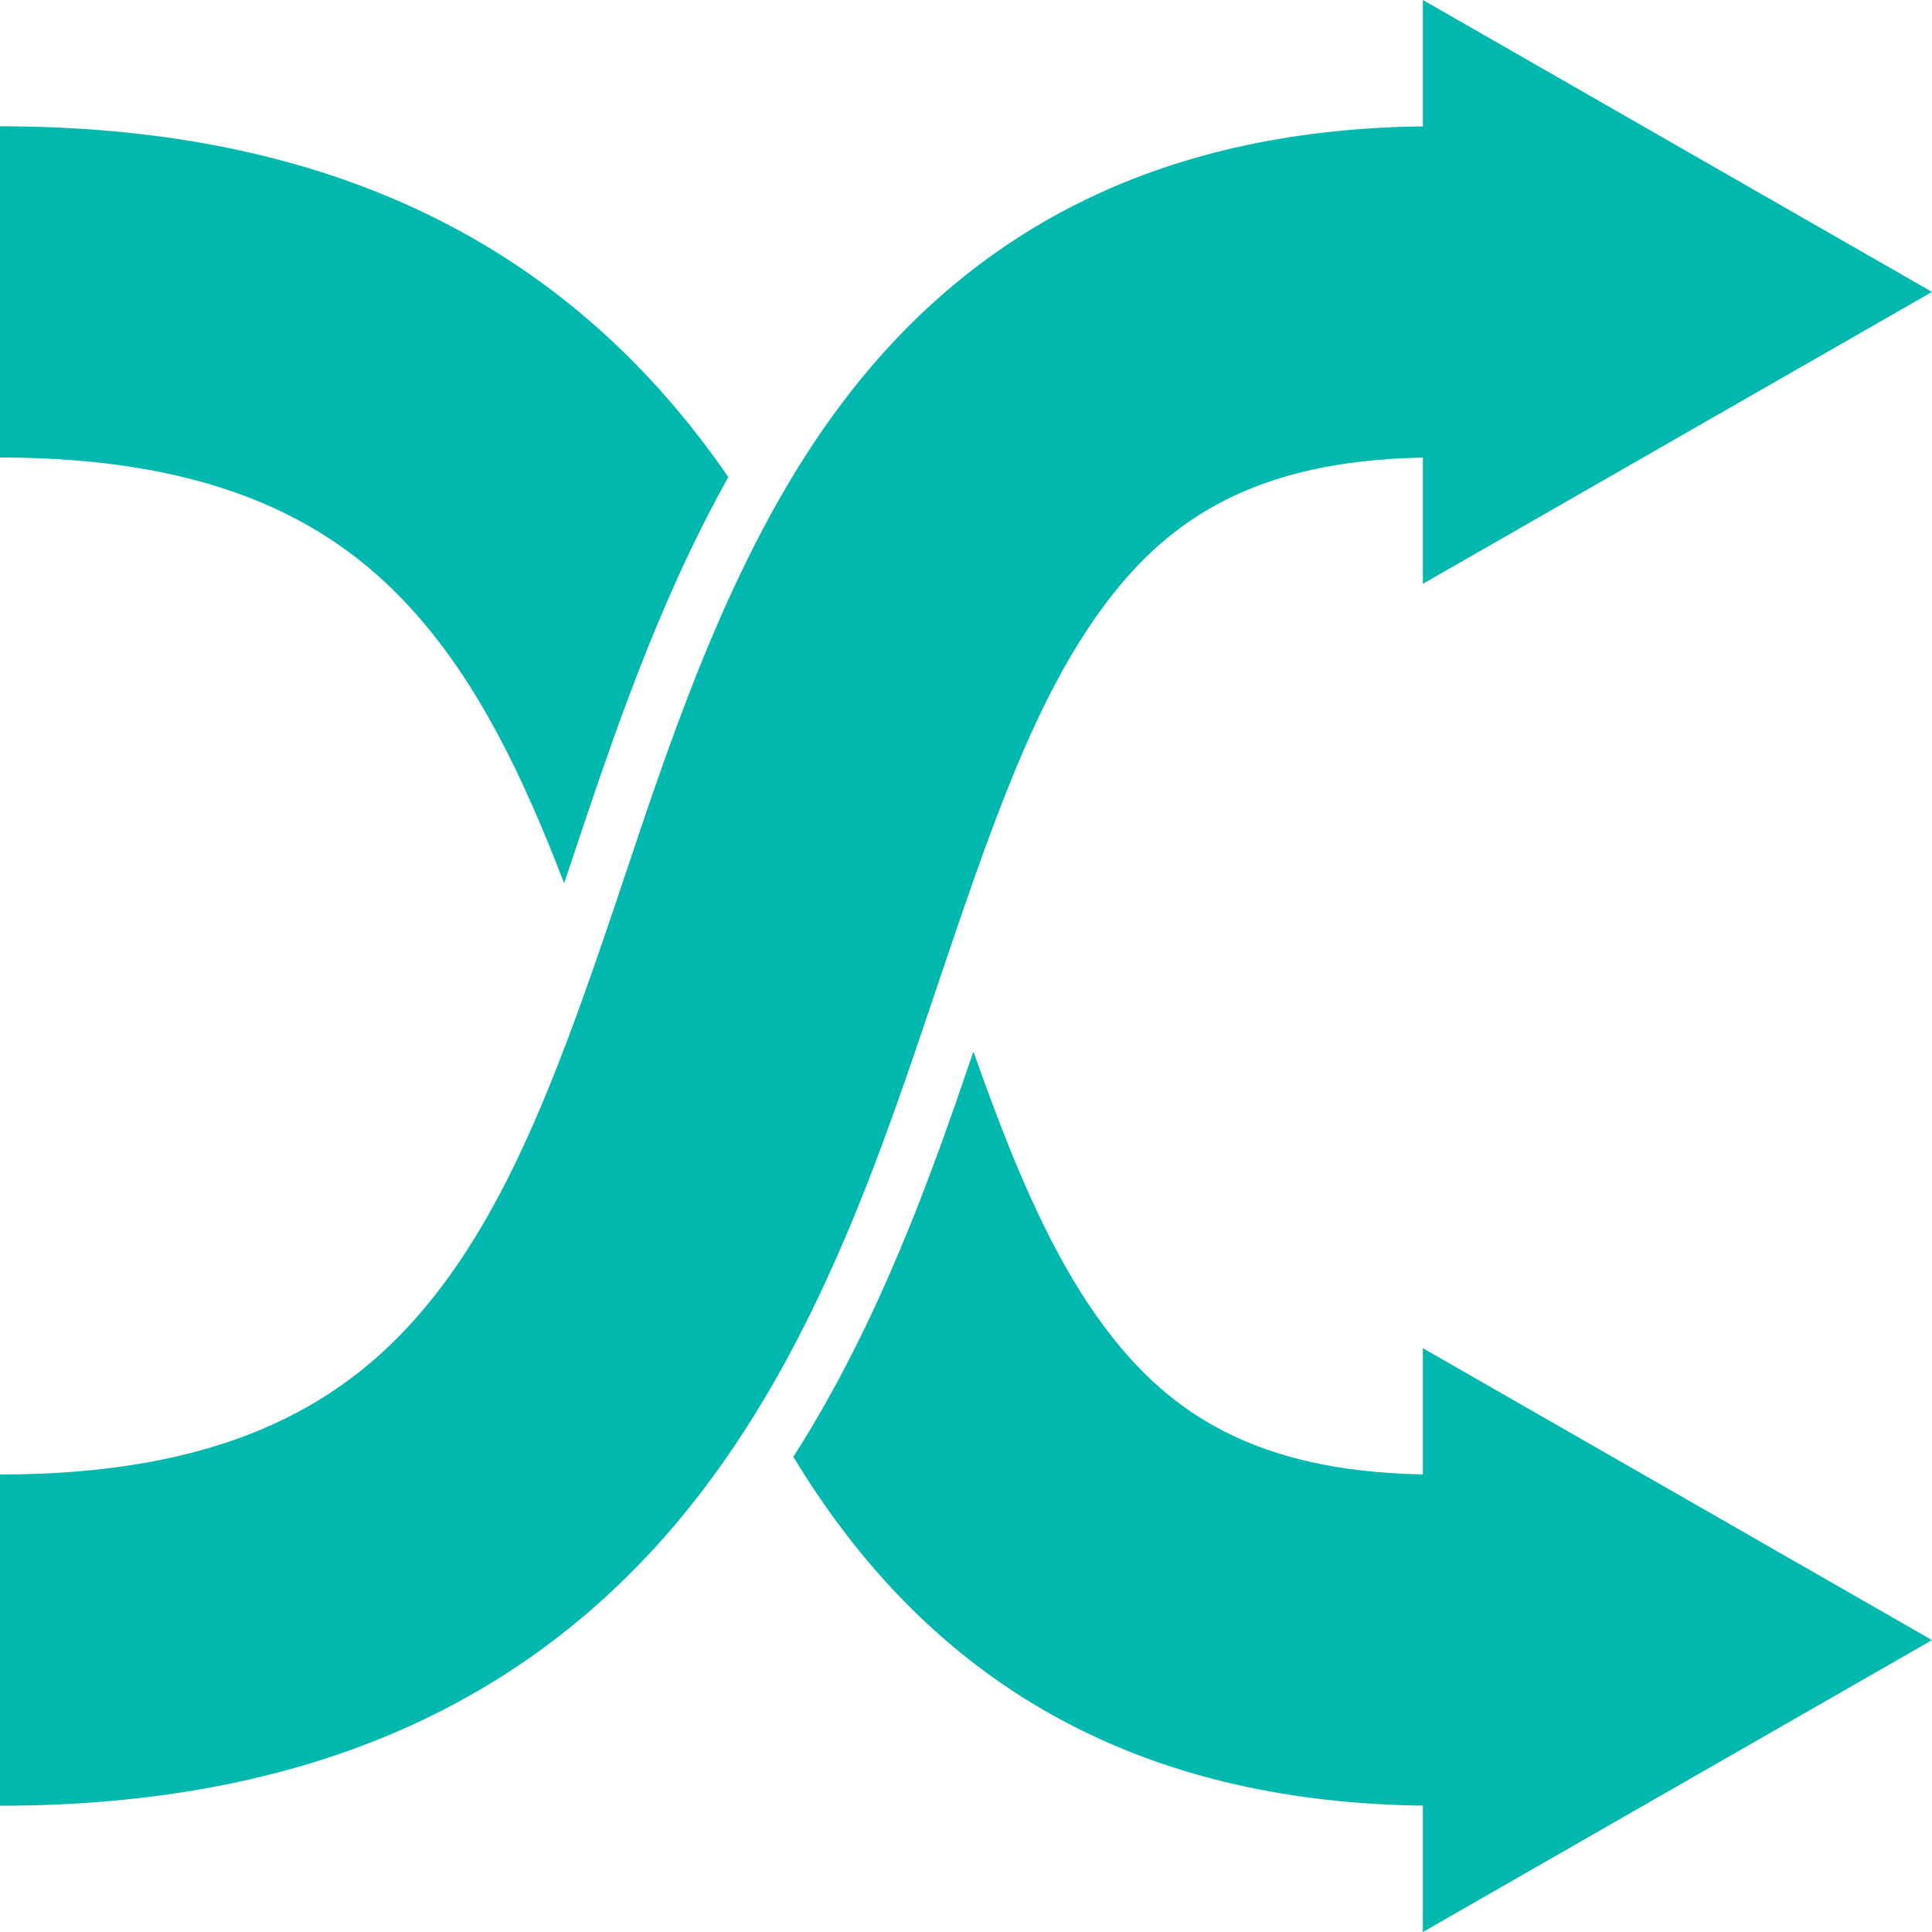
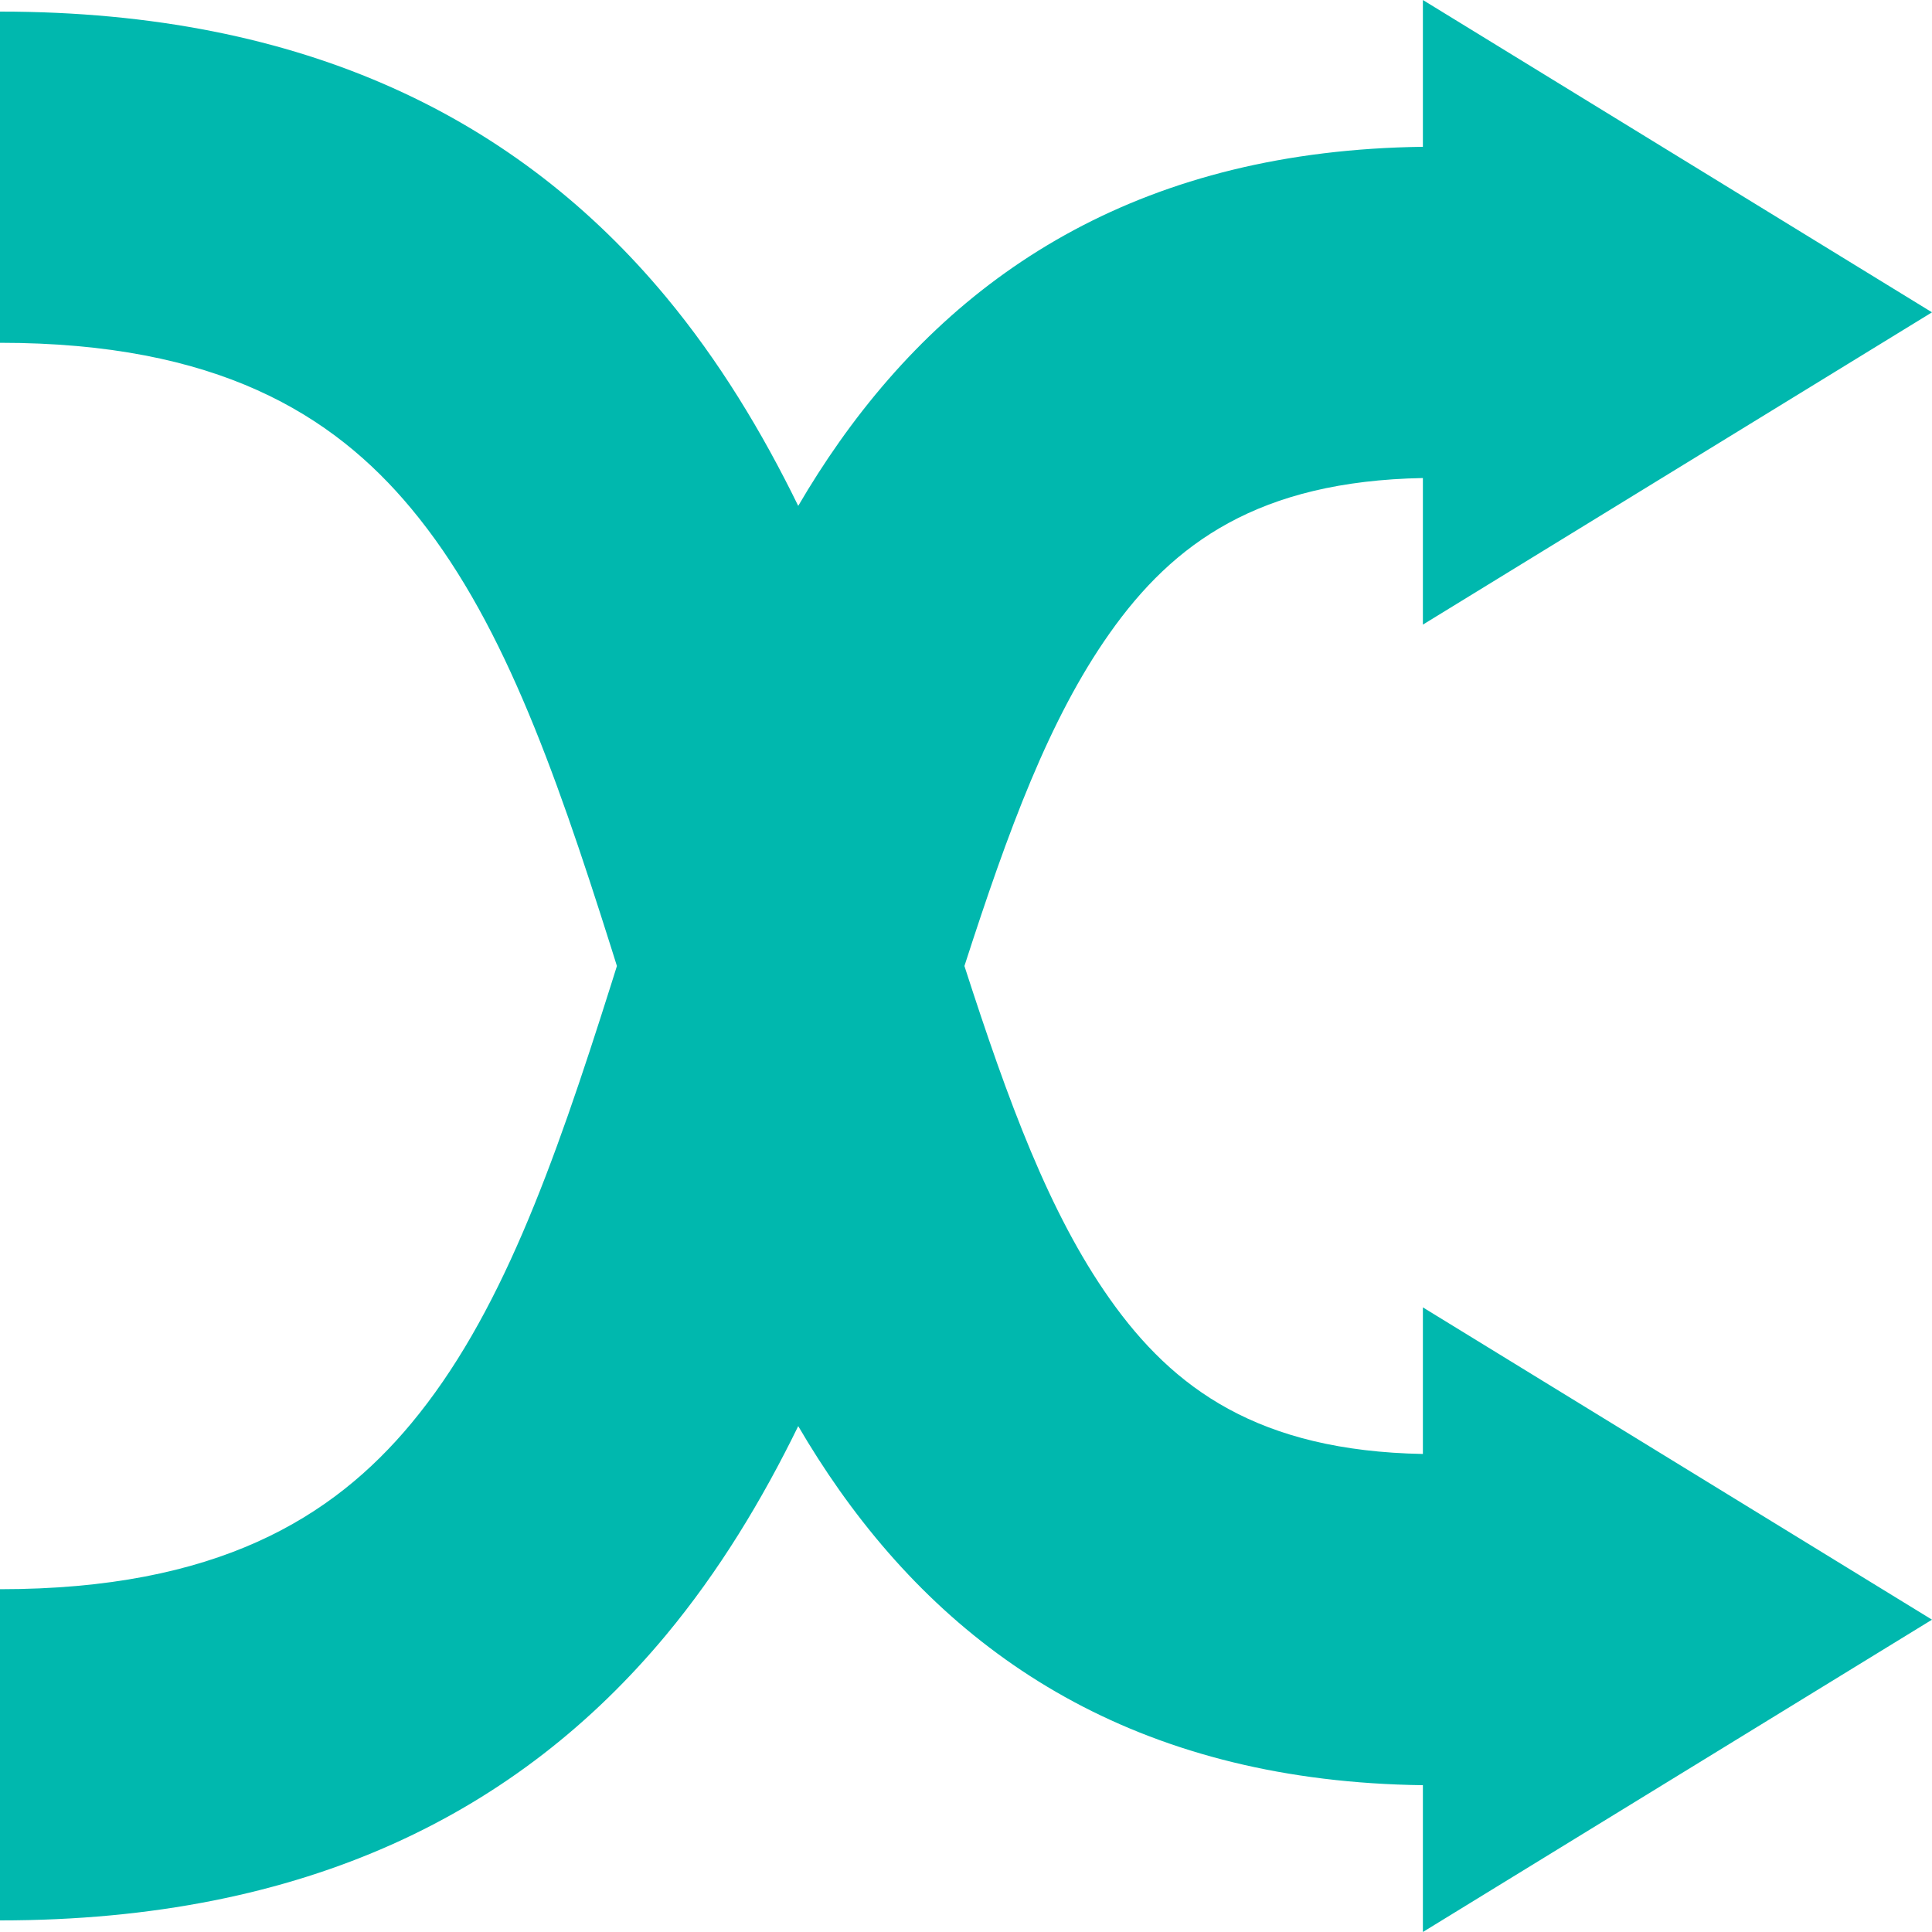
<svg xmlns="http://www.w3.org/2000/svg" width="70" height="70" viewBox="0 0 70 70" fill="none">
-   <path d="M51.554 21.152L70 10.576L51.554 0V4.579C41.719 4.699 35.062 8.572 30.516 14.593C26.678 19.676 24.498 26.183 22.669 31.644C22.506 32.131 22.346 32.61 22.188 33.078C20.079 39.314 18.179 44.263 15.029 47.802C12.227 50.949 8.002 53.424 0 53.424V65.424C10.992 65.424 18.639 61.793 23.991 55.782C28.996 50.161 31.535 42.898 33.556 36.922C33.66 36.611 33.764 36.304 33.867 36.001C35.906 29.959 37.487 25.274 40.092 21.824C42.333 18.857 45.446 16.686 51.554 16.58V21.152Z" fill="#00B8AE" />
-   <path d="M20.439 32.004C18.921 28.033 17.3 24.749 15.029 22.198C12.227 19.051 8.002 16.576 0 16.576V4.576C10.992 4.576 18.639 8.207 23.991 14.219C24.862 15.197 25.658 16.224 26.39 17.286C23.847 21.813 22.175 26.814 20.783 30.978C20.667 31.326 20.552 31.668 20.439 32.004Z" fill="#00B8AE" />
-   <path d="M28.744 52.783C29.293 53.689 29.882 54.568 30.516 55.407C35.062 61.428 41.719 65.301 51.554 65.421V70L70 59.424L51.554 48.848V53.42C45.446 53.314 42.333 51.143 40.092 48.176C38.109 45.55 36.719 42.208 35.269 38.097C33.753 42.567 31.853 47.922 28.744 52.783Z" fill="#00B8AE" />
+   <path fill-rule="evenodd" clip-rule="evenodd" d="M70 11.316L51.554 22.631V17.32C45.611 17.432 42.512 19.674 40.206 22.942C38.014 26.047 36.535 30.07 34.943 35C36.535 39.93 38.014 43.953 40.206 47.058C42.512 50.326 45.611 52.568 51.554 52.68V47.369L70 58.684L51.554 70V64.681C41.553 64.552 34.882 60.325 30.402 53.978C29.878 53.235 29.385 52.464 28.921 51.671C27.616 54.342 26.055 56.929 24.122 59.252C18.815 65.629 11.134 69.58 0 69.58V57.58C7.86 57.58 12.05 54.999 14.898 51.576C18.11 47.717 20.041 42.317 22.151 35.64C22.217 35.428 22.285 35.215 22.352 35C22.285 34.785 22.217 34.572 22.151 34.36C20.041 27.683 18.11 22.283 14.898 18.424C12.05 15.001 7.86 12.42 0 12.42V0.42C11.134 0.42 18.815 4.371 24.122 10.748C26.055 13.071 27.616 15.658 28.921 18.329C29.385 17.536 29.878 16.765 30.402 16.022C34.882 9.675 41.553 5.448 51.554 5.319V0L70 11.316Z" fill="#00B8AE" />
</svg>
